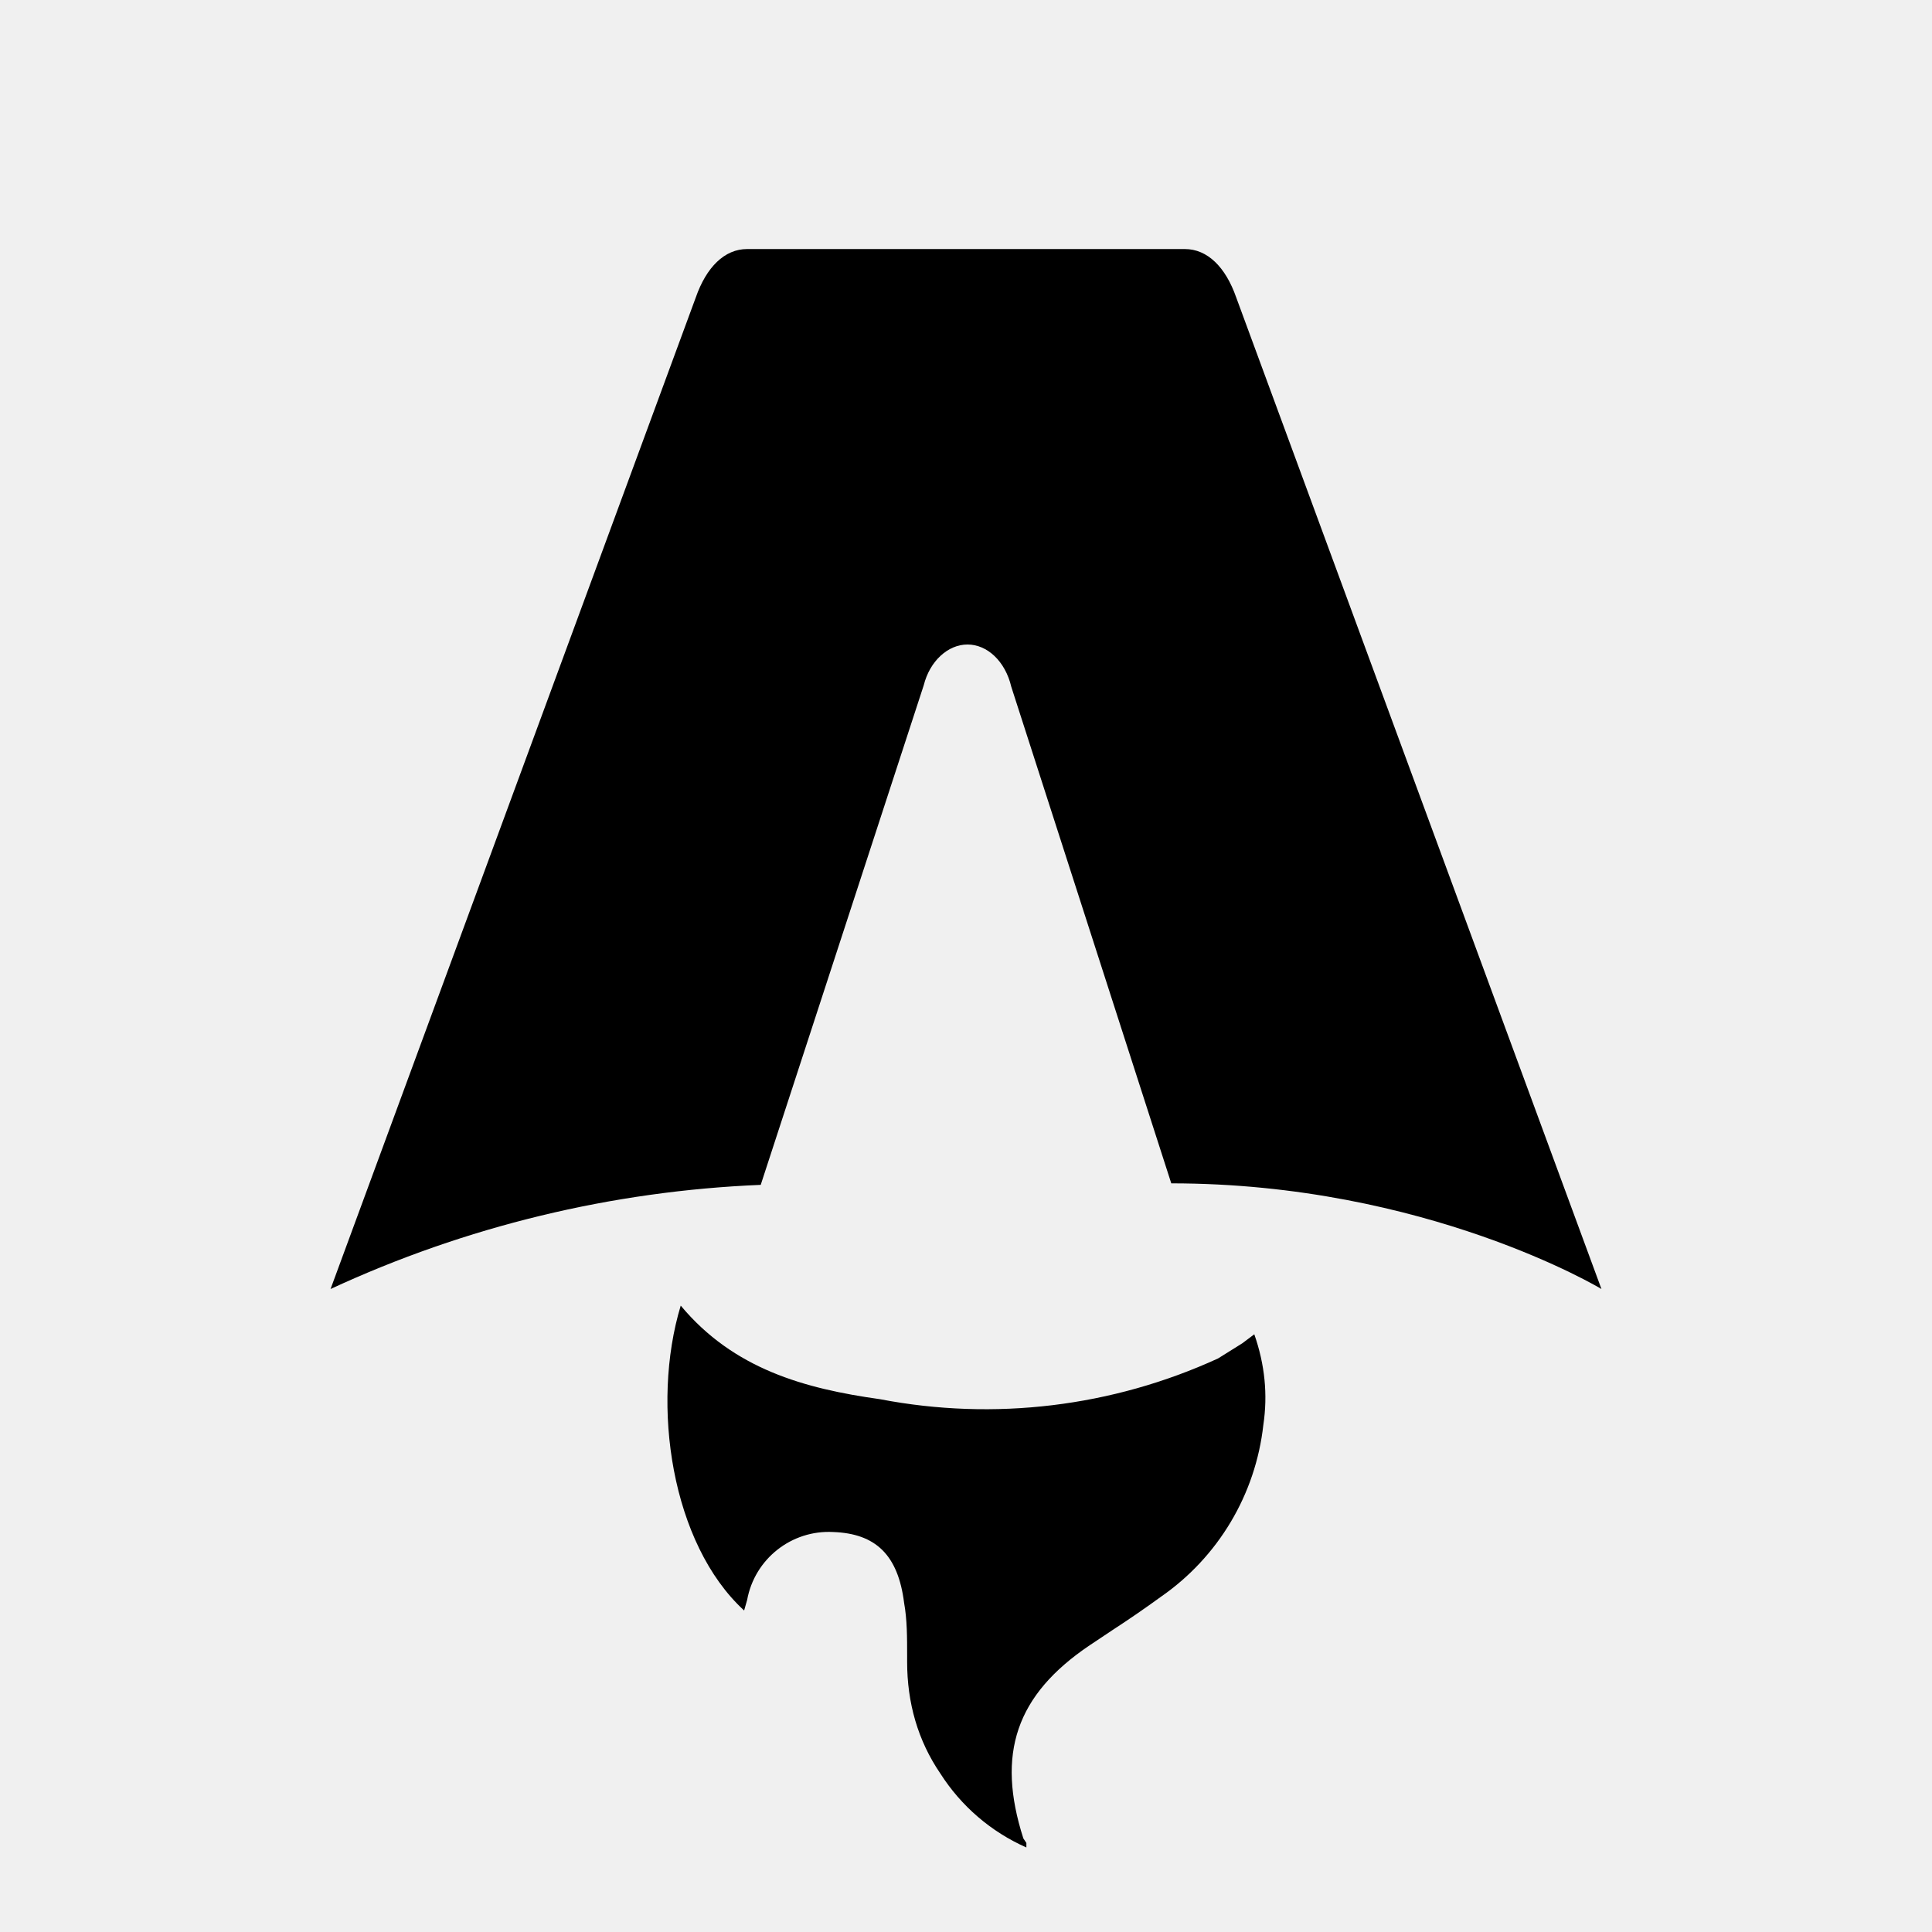
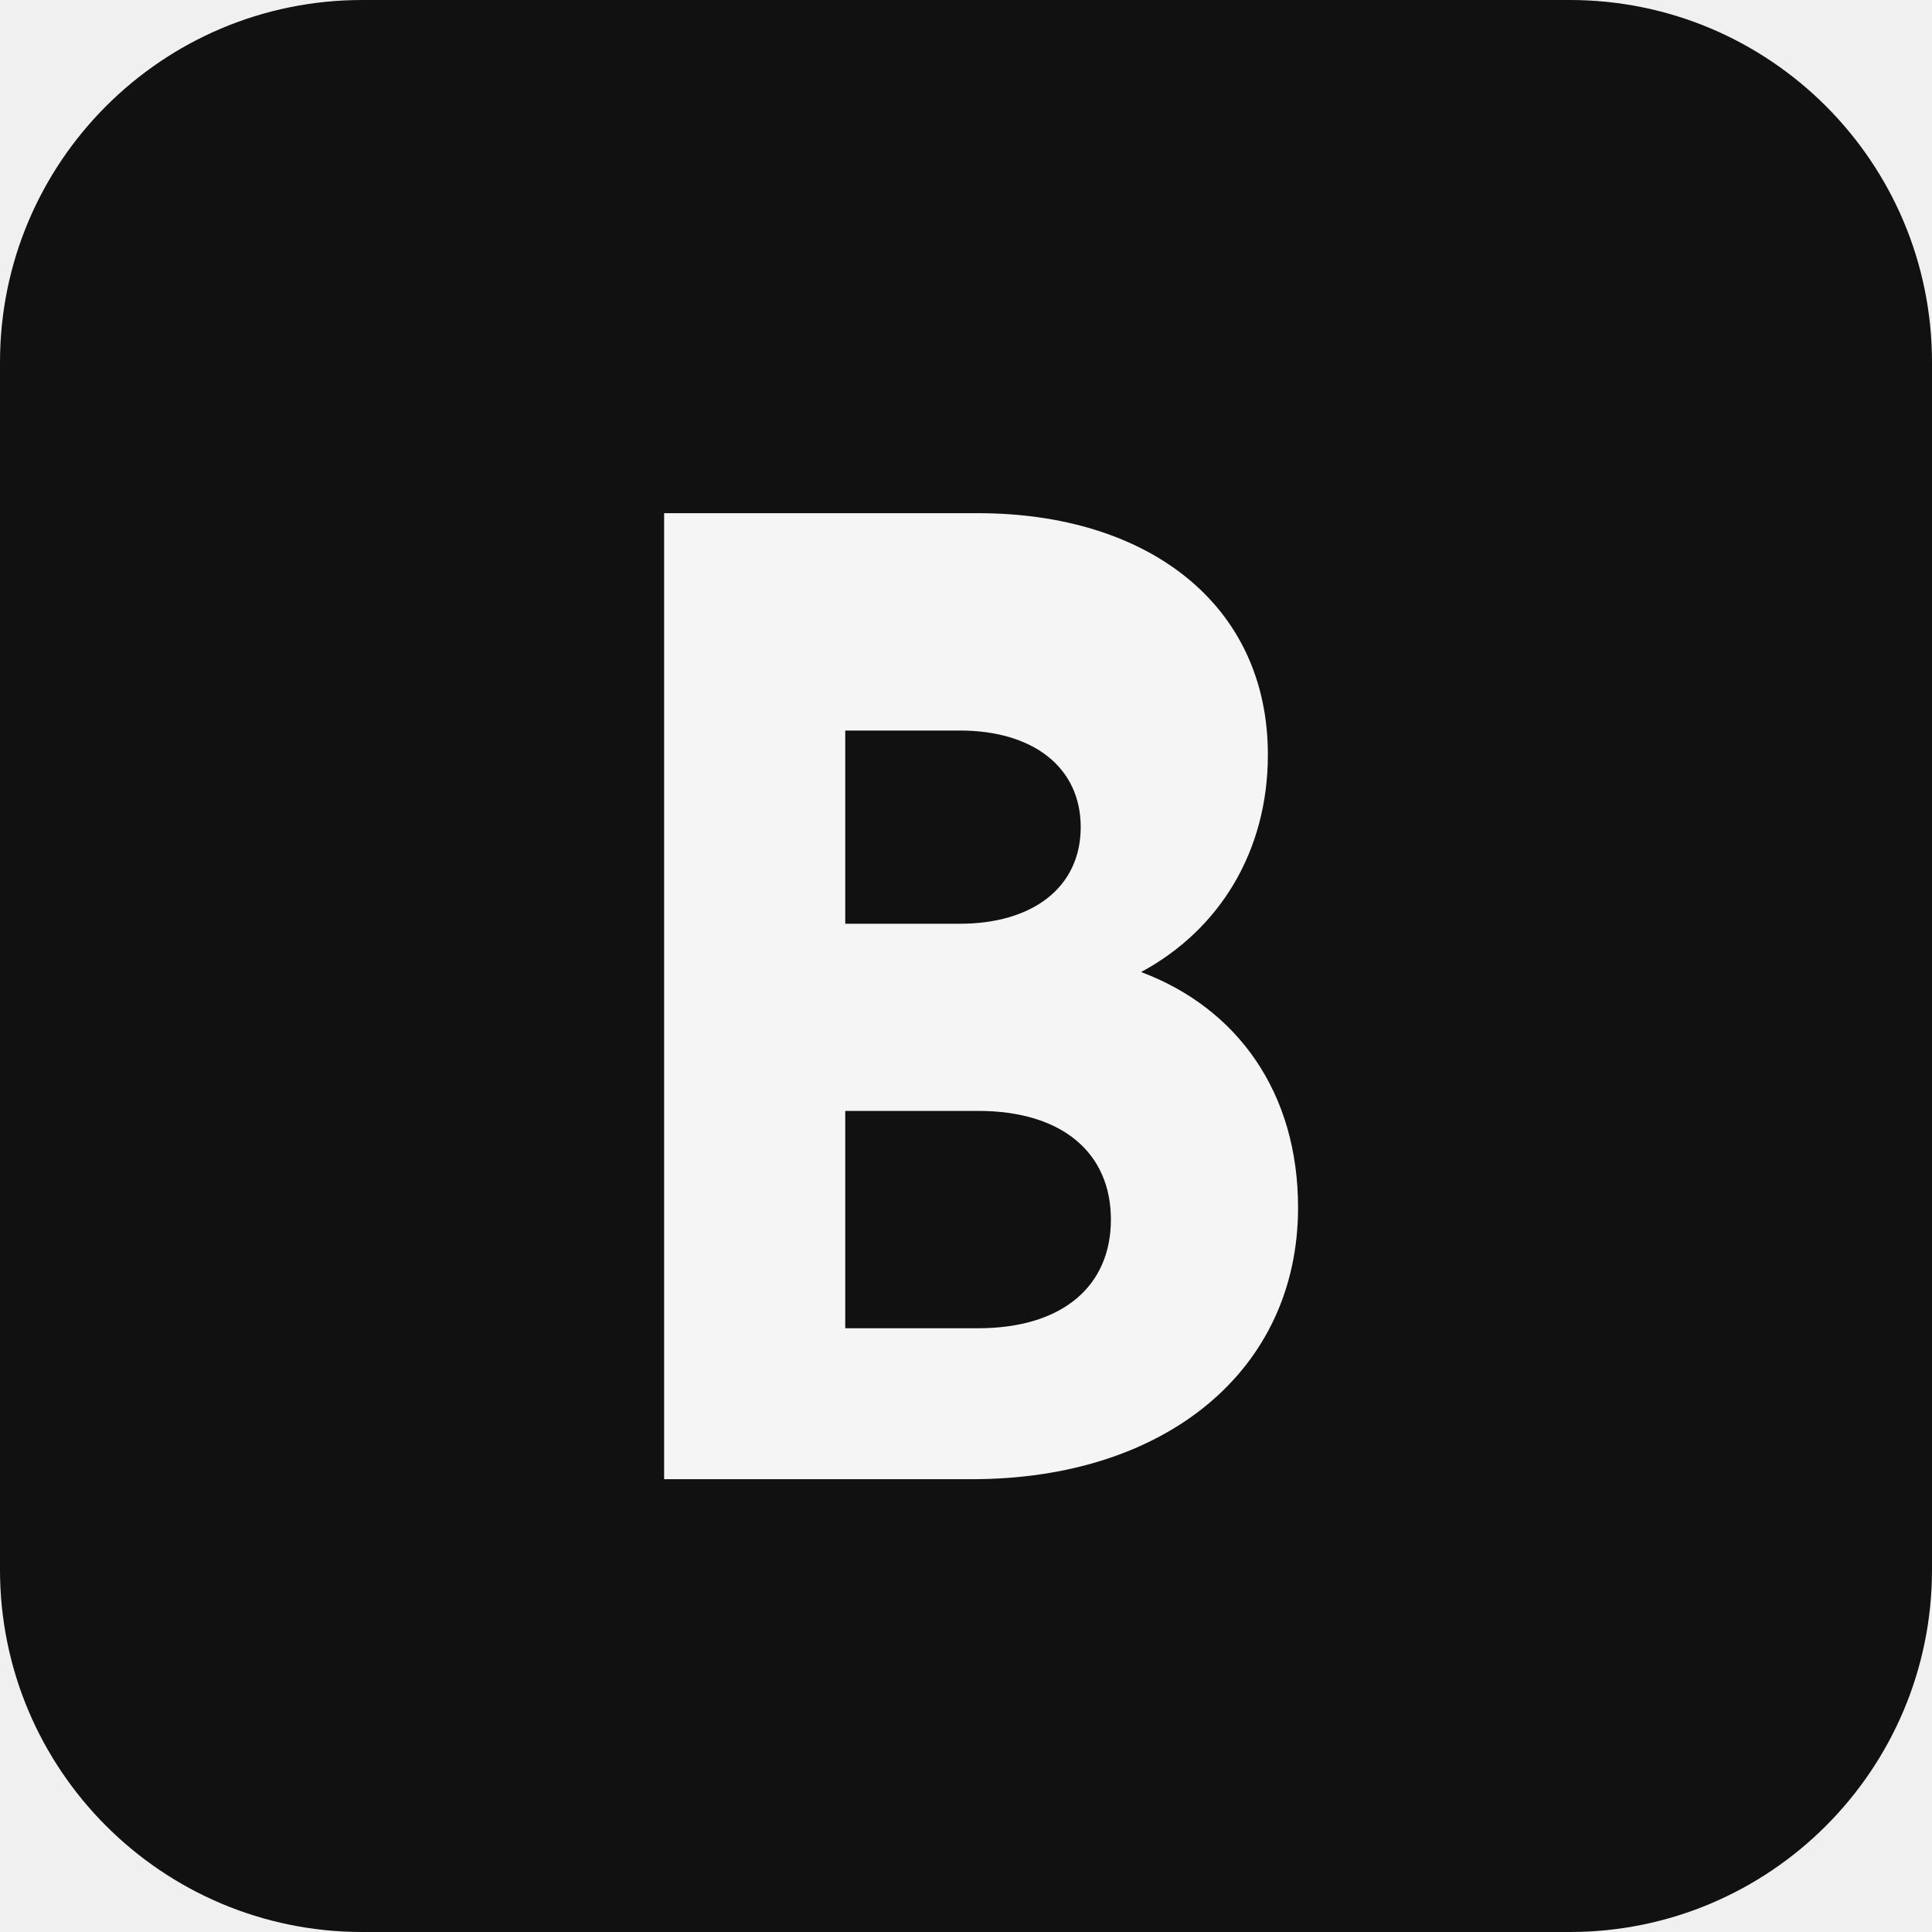
- <svg xmlns="http://www.w3.org/2000/svg" fill="none" viewBox="0 0 128 128">
-   <path d="M50.4 78.5a75.1 75.1 0 0 0-28.5 6.9l24.2-65.7c.7-2 1.9-3.2 3.4-3.2h29c1.5 0 2.7 1.2 3.4 3.2l24.2 65.7s-11.6-7-28.5-7L67 45.5c-.4-1.7-1.6-2.8-2.9-2.8-1.3 0-2.5 1.1-2.9 2.7L50.4 78.5Zm-1.1 28.2Zm-4.2-20.2c-2 6.6-.6 15.8 4.2 20.2a17.5 17.5 0 0 1 .2-.7 5.5 5.5 0 0 1 5.7-4.5c2.8.1 4.3 1.5 4.7 4.7.2 1.1.2 2.3.2 3.5v.4c0 2.7.7 5.2 2.2 7.4a13 13 0 0 0 5.7 4.9v-.3l-.2-.3c-1.8-5.6-.5-9.5 4.4-12.8l1.5-1a73 73 0 0 0 3.2-2.2 16 16 0 0 0 6.8-11.4c.3-2 .1-4-.6-6l-.8.6-1.6 1a37 37 0 0 1-22.4 2.7c-5-.7-9.7-2-13.2-6.2Z" />
-   <style>
-         path { fill: #000; }
-         @media (prefers-color-scheme: dark) {
-             path { fill: #FFF; }
-         }
-     </style>
+ <svg xmlns="http://www.w3.org/2000/svg" viewBox="0 0 32 32" fill="none">
+   <rect width="32" height="32" rx="6" fill="#111" />
+   <path fill="#f5f5f5" d="M11 8.5h5.2c2.8 0 4.8 1.5 4.8 4 0 1.6-.8 2.9-2.1 3.6 1.6.6 2.6 2 2.6 3.9 0 2.7-2.2 4.5-5.4 4.5H11V8.5Zm3 6.8h1.9c1.2 0 2-.6 2-1.6s-.8-1.6-2-1.6h-1.9v3.2Zm0 6.7h2.2c1.4 0 2.2-.7 2.2-1.8 0-1.1-.8-1.8-2.2-1.8h-2.2v3.6Z" />
</svg>
